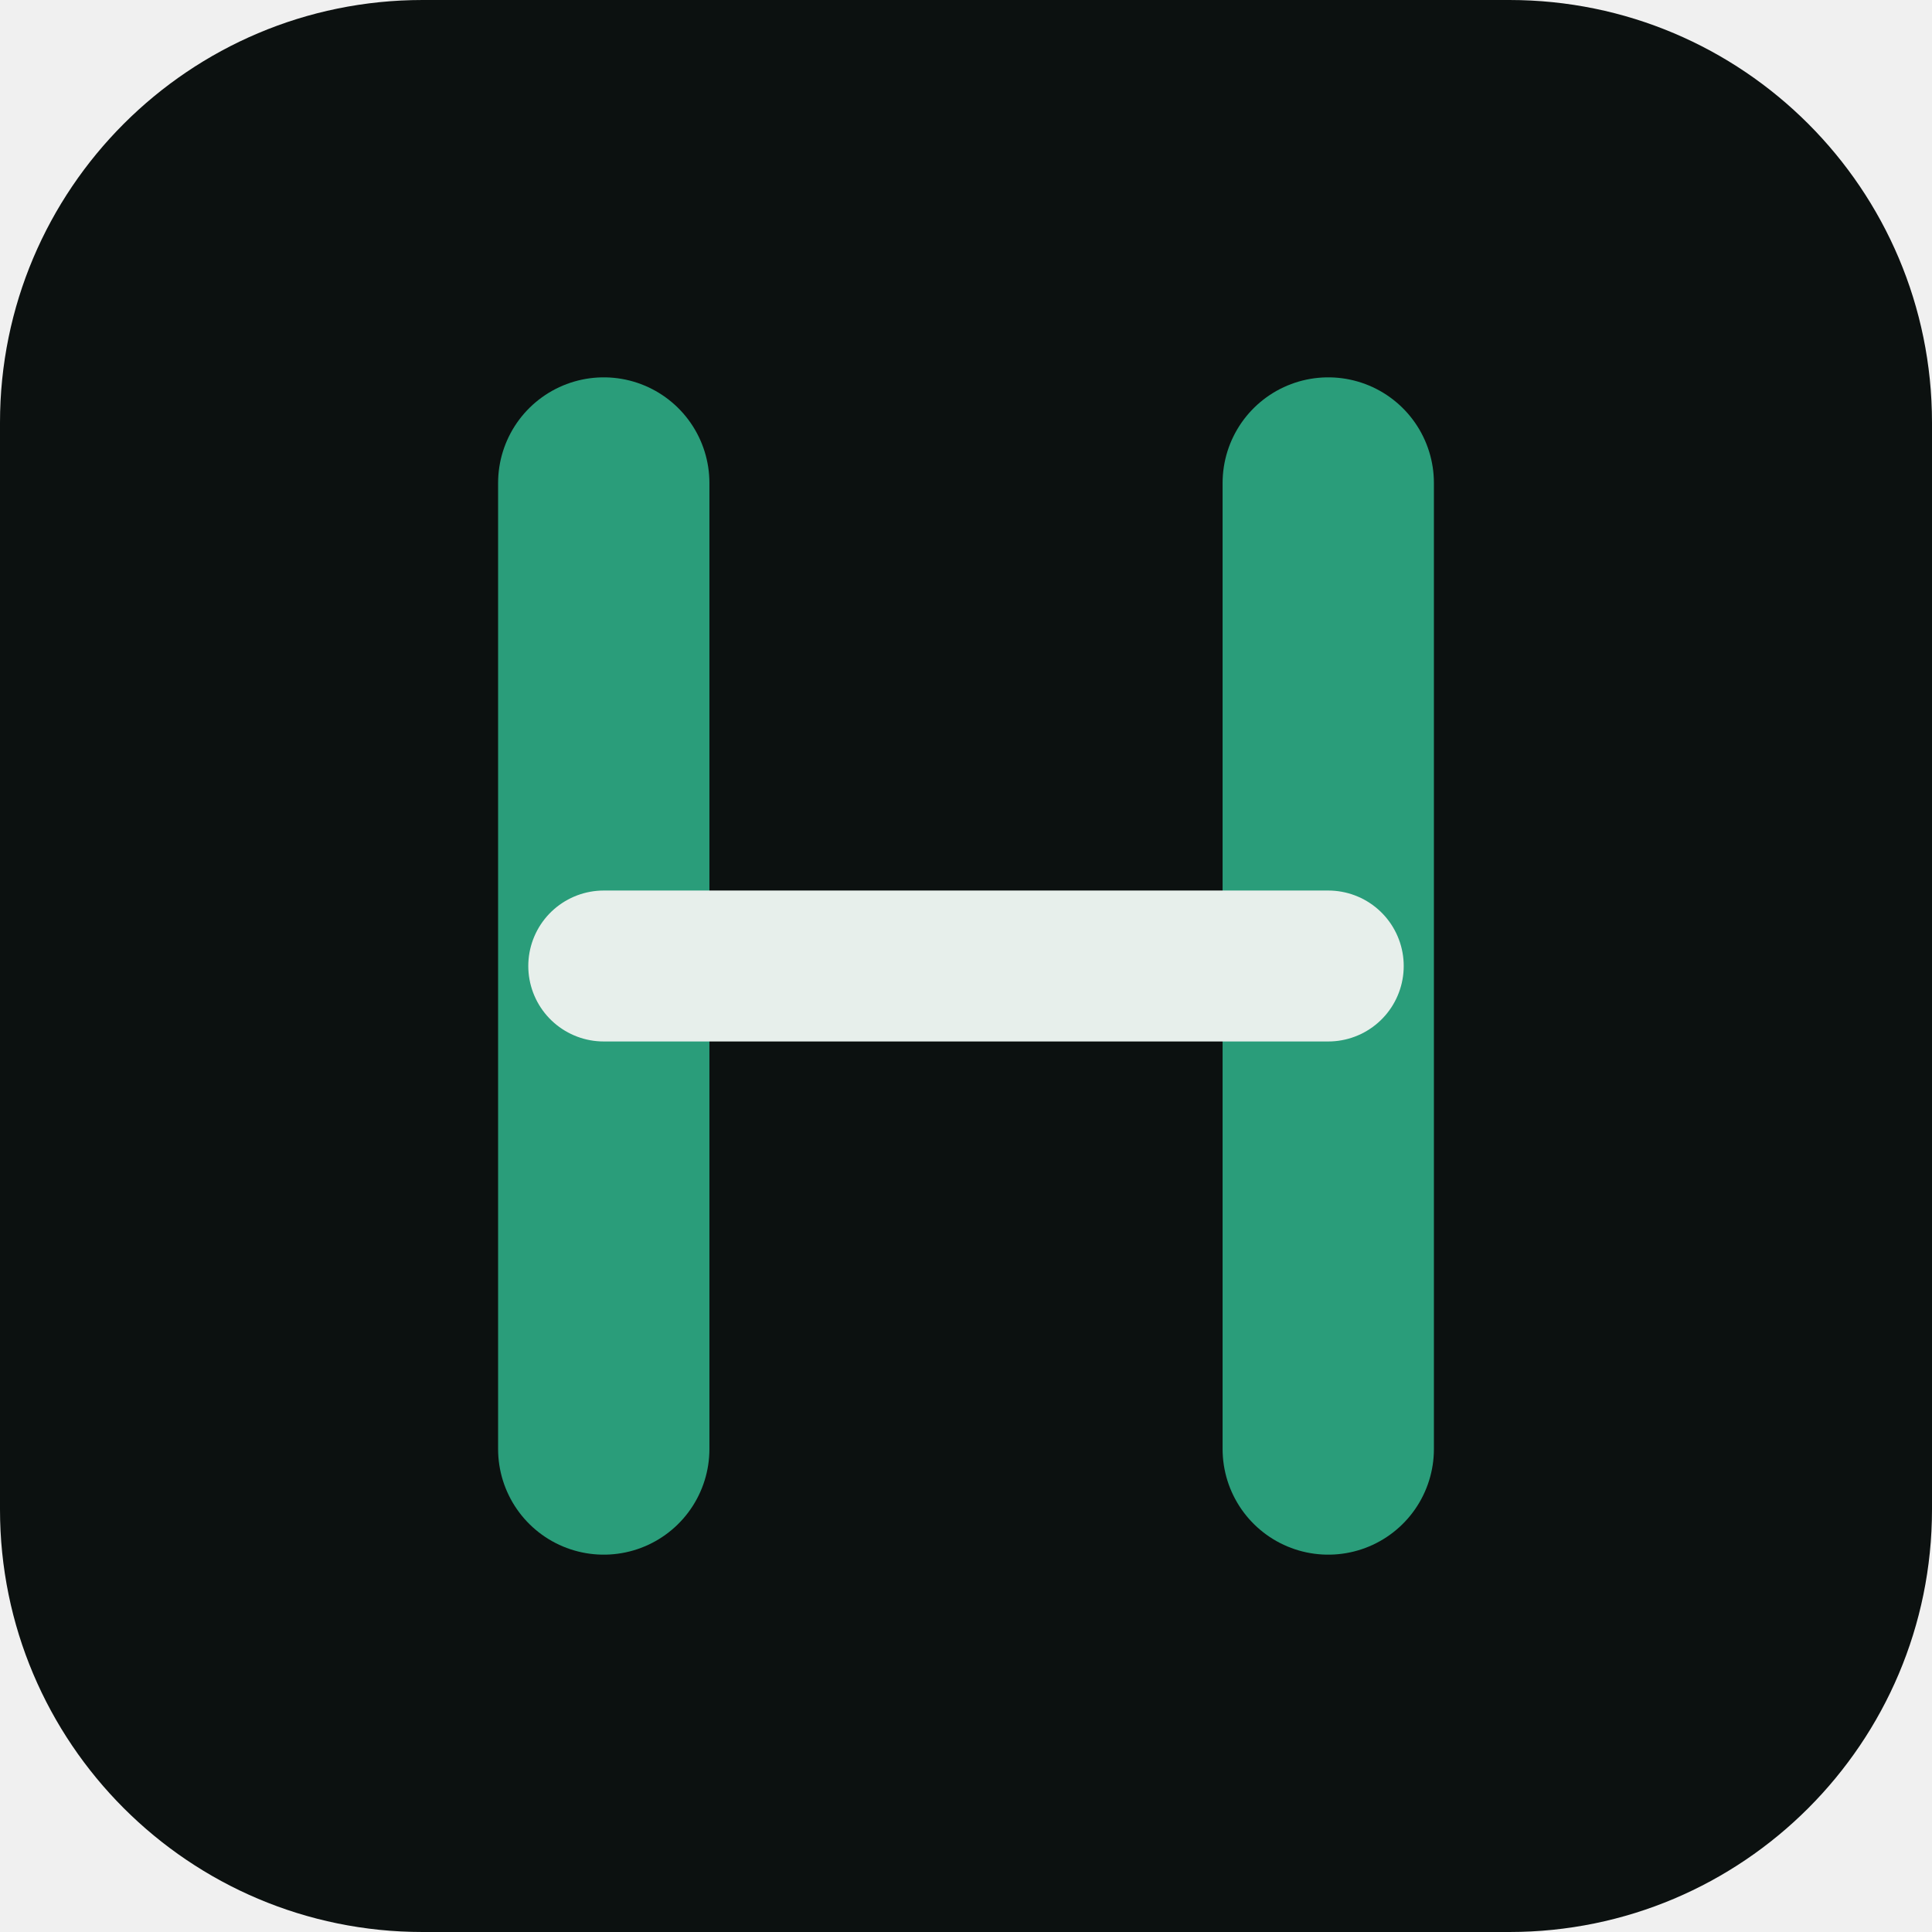
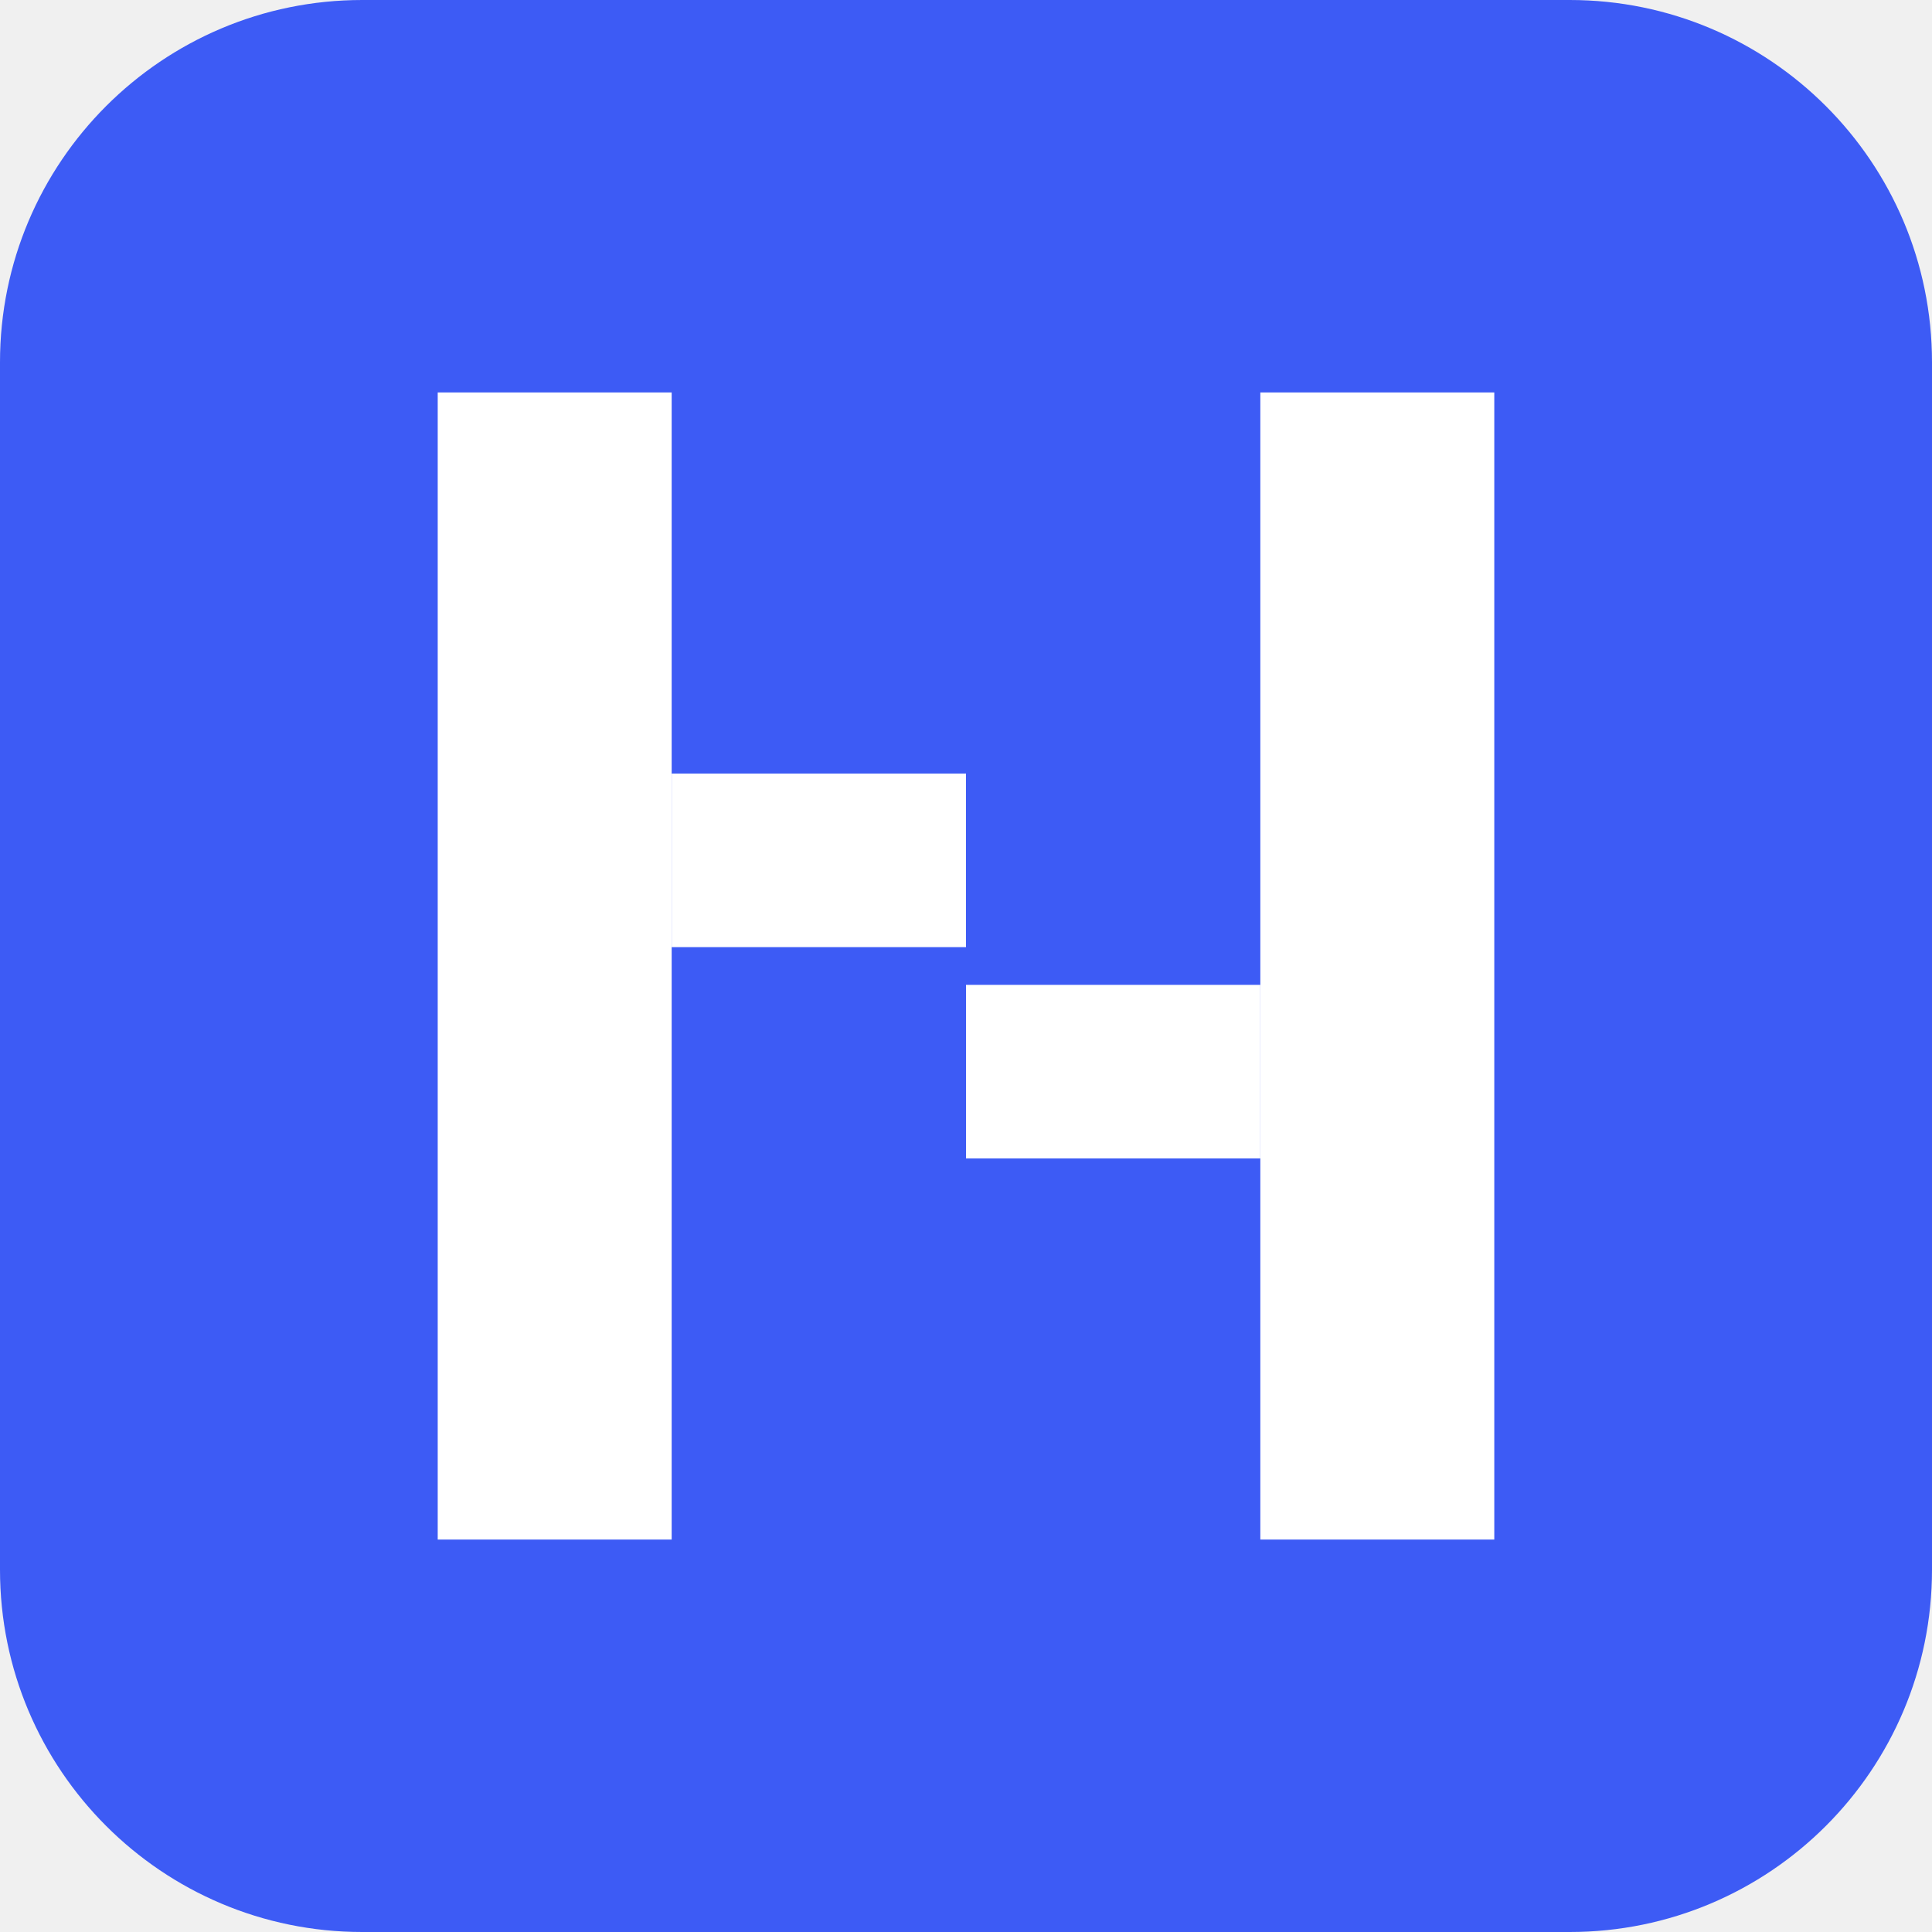
- <svg xmlns="http://www.w3.org/2000/svg" viewBox="0 0 32 32" fill="none">
-   <rect width="32" height="32" rx="7" fill="#0C1110" />
-   <path d="M10 8v16" stroke="#2A9D7A" stroke-width="3.5" stroke-linecap="round" />
-   <path d="M22 8v16" stroke="#2A9D7A" stroke-width="3.5" stroke-linecap="round" />
-   <path d="M10 16h12" stroke="#E7EFEB" stroke-width="2.5" stroke-linecap="round" />
+ <svg xmlns="http://www.w3.org/2000/svg" viewBox="0 0 512 512" width="512" height="512" role="img" aria-label="Helvex">
+   <rect width="512" height="512" rx="96" fill="#3D5BF5" />
+   <rect x="116" y="104" width="62" height="304" fill="#FFFFFF" />
+   <rect x="334" y="104" width="62" height="304" fill="#FFFFFF" />
+   <rect x="178" y="205" width="78" height="46" fill="#FFFFFF" />
+   <rect x="256" y="261" width="78" height="46" fill="#FFFFFF" />
</svg>
